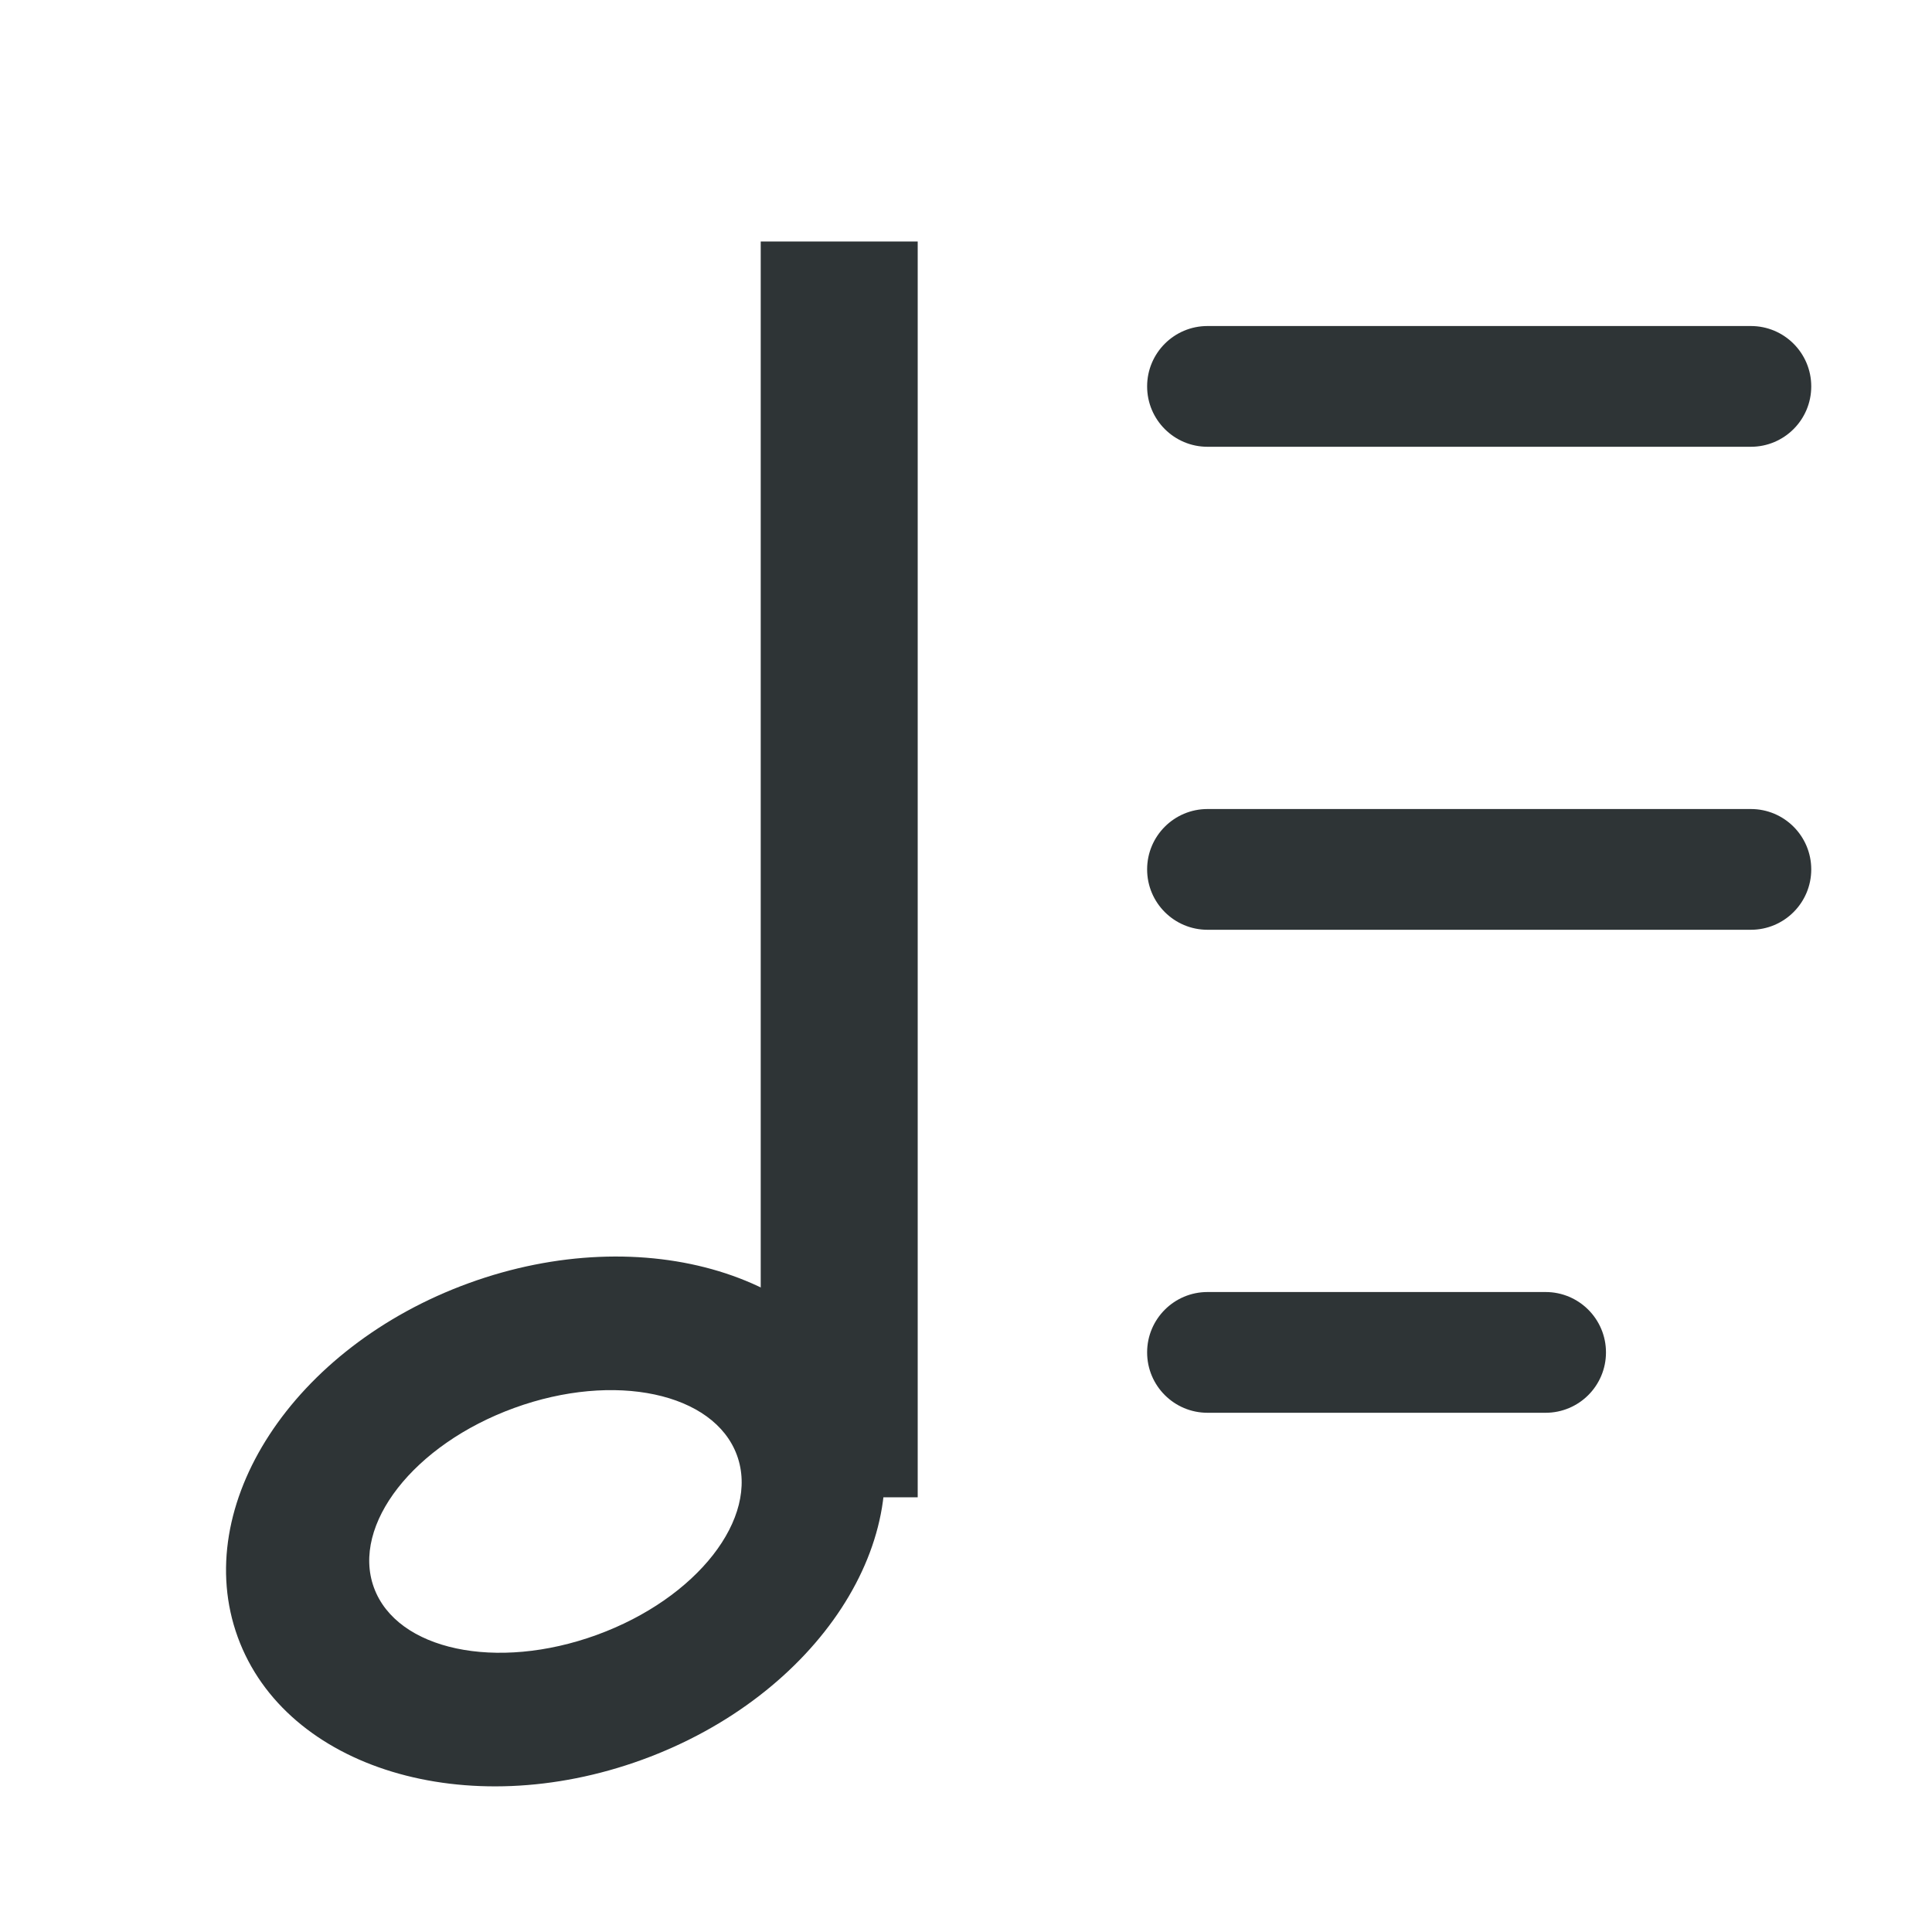
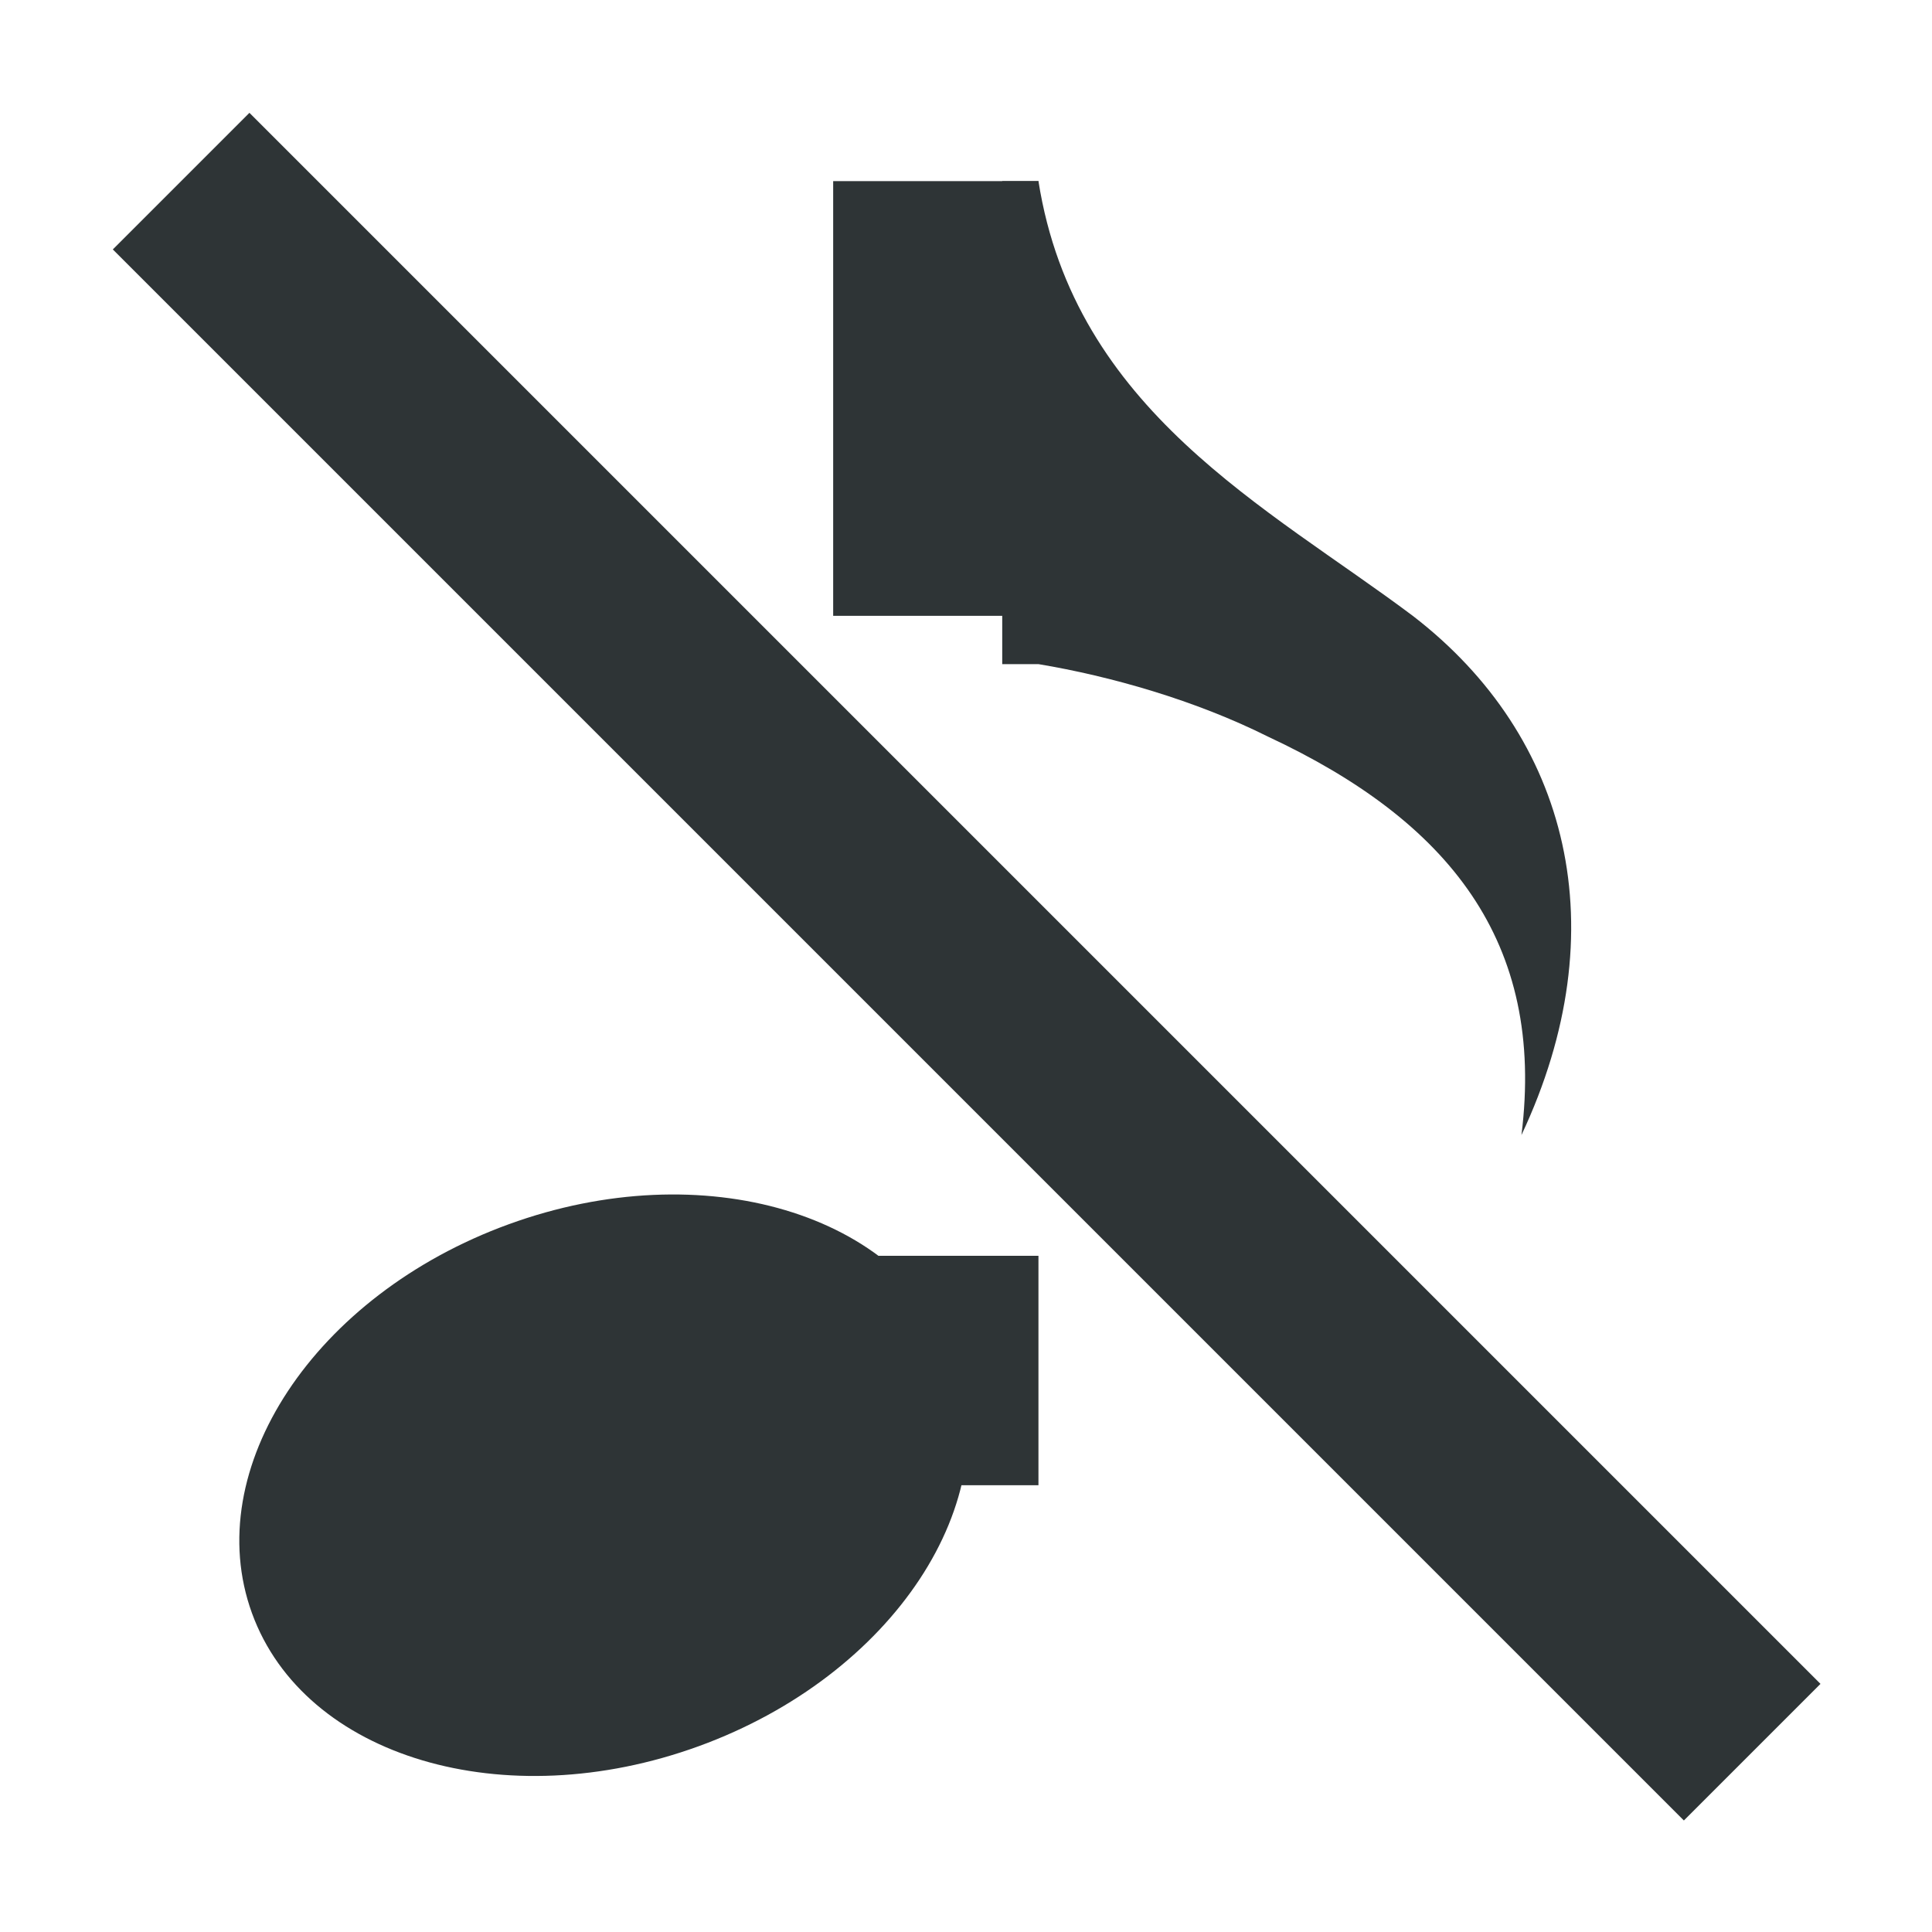
<svg xmlns="http://www.w3.org/2000/svg" width="16" height="16" viewBox="0 0 16 16">
-   <path fill-rule="evenodd" fill="#2e3436" transform="rotate(-20 4.6 12.6)" d="M1.8 12.6a2.8 2.1 0 1 0 5.6 0a2.8 2.1 0 1 0 -5.6 0z M3.0 12.6a1.6 1.0 0 1 0 3.2 0a1.6 1.0 0 1 0 -3.2 0z" />
-   <rect x="6.3" y="2" width="1.3" height="10.4" fill="#2e3436" />
-   <rect x="9.5" y="2.7" width="5.5" height="1" rx="0.5" fill="#2e3436" />
-   <rect x="9.5" y="6.7" width="5.5" height="1" rx="0.5" fill="#2e3436" />
-   <rect x="9.5" y="10.7" width="3.8" height="1" rx="0.5" fill="#2e3436" />
+   <path fill="#2e3436" transform="rotate(-20 5 12.3)" d="M1.9 12.3a3.1 2.3 0 1 0 6.2 0a3.1 2.3 0 1 0 -6.2 0z" />
+   <rect fill="#2e3436" x="6.9" y="1.5" width="1.7" height="3.6" />
+   <rect fill="#2e3436" x="6.9" y="10.4" width="1.7" height="1.9" />
+   <path fill="#2e3436" d="M8.3 1.5h0.3c0.3 1.9 1.9 2.7 3.1 3.6c1.3 1 1.7 2.6 0.9 4.3c0.2-1.6-0.6-2.6-2.1-3.3c-0.6-0.3-1.3-0.5-1.9-0.6h-0.3z" />
+   <rect fill="#2e3436" x="-0.8" y="0" width="1.6" height="18.4" transform="translate(1.5 1.5) rotate(-45)" />
</svg>
